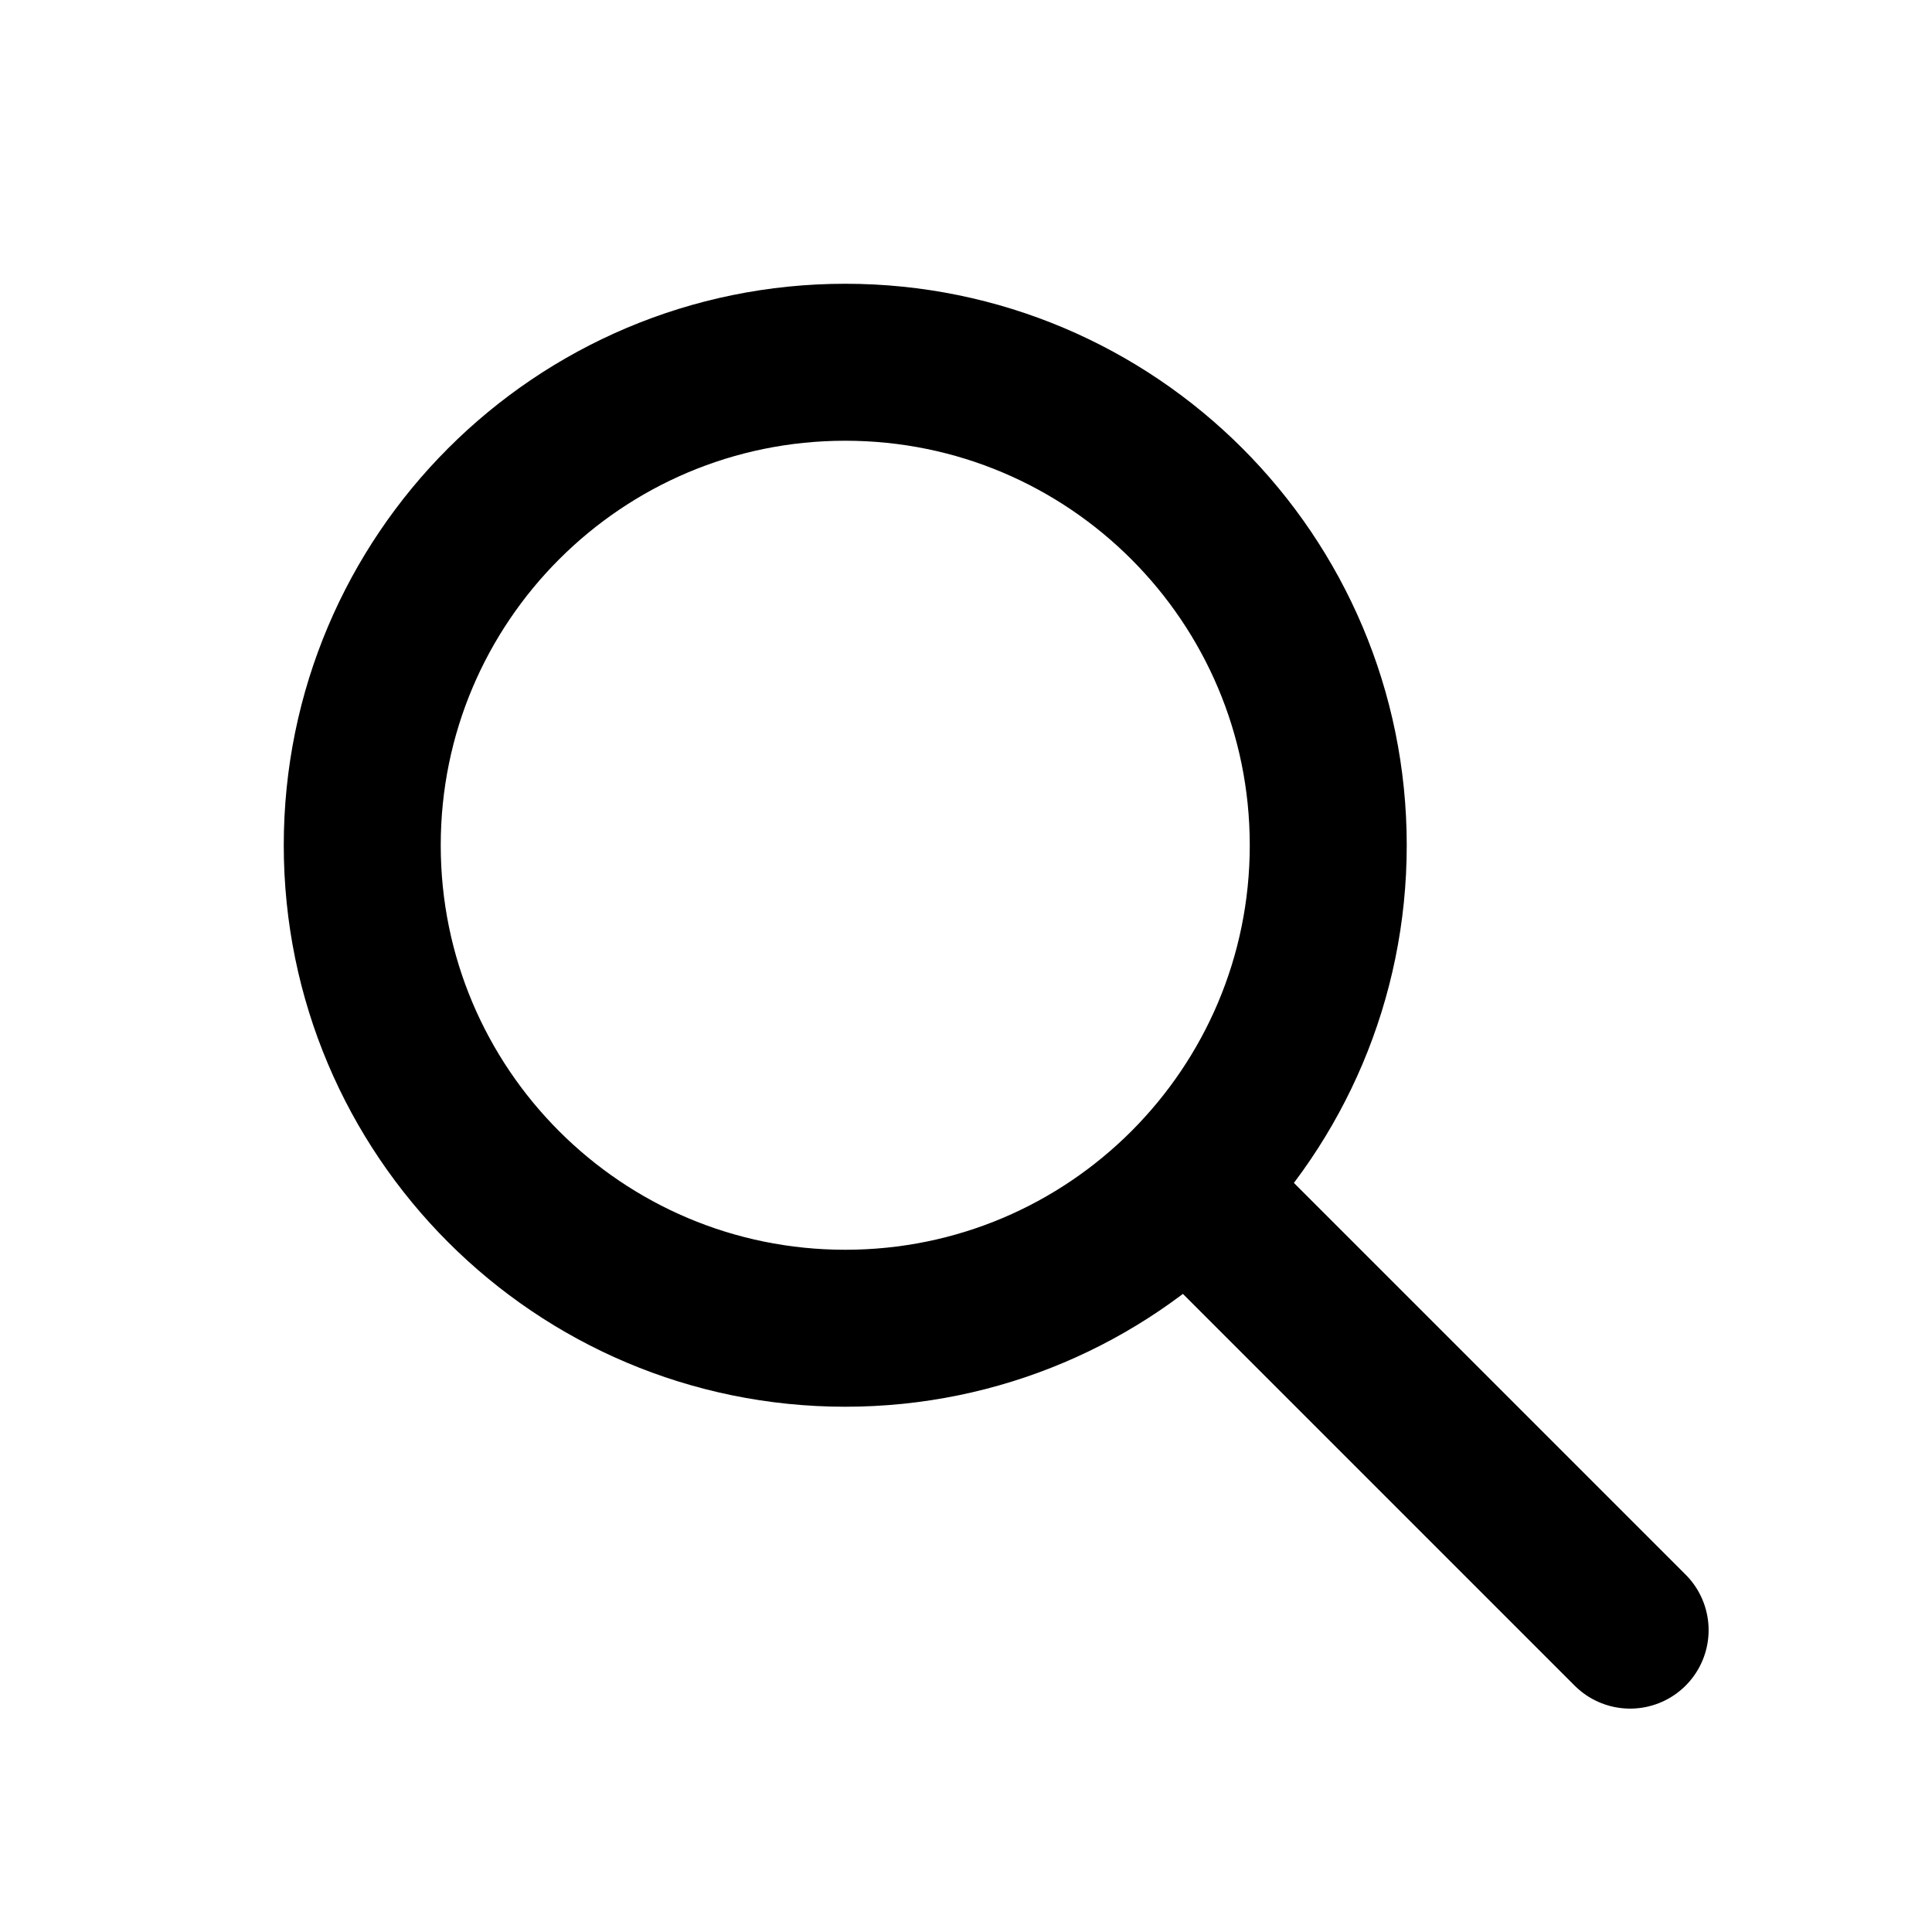
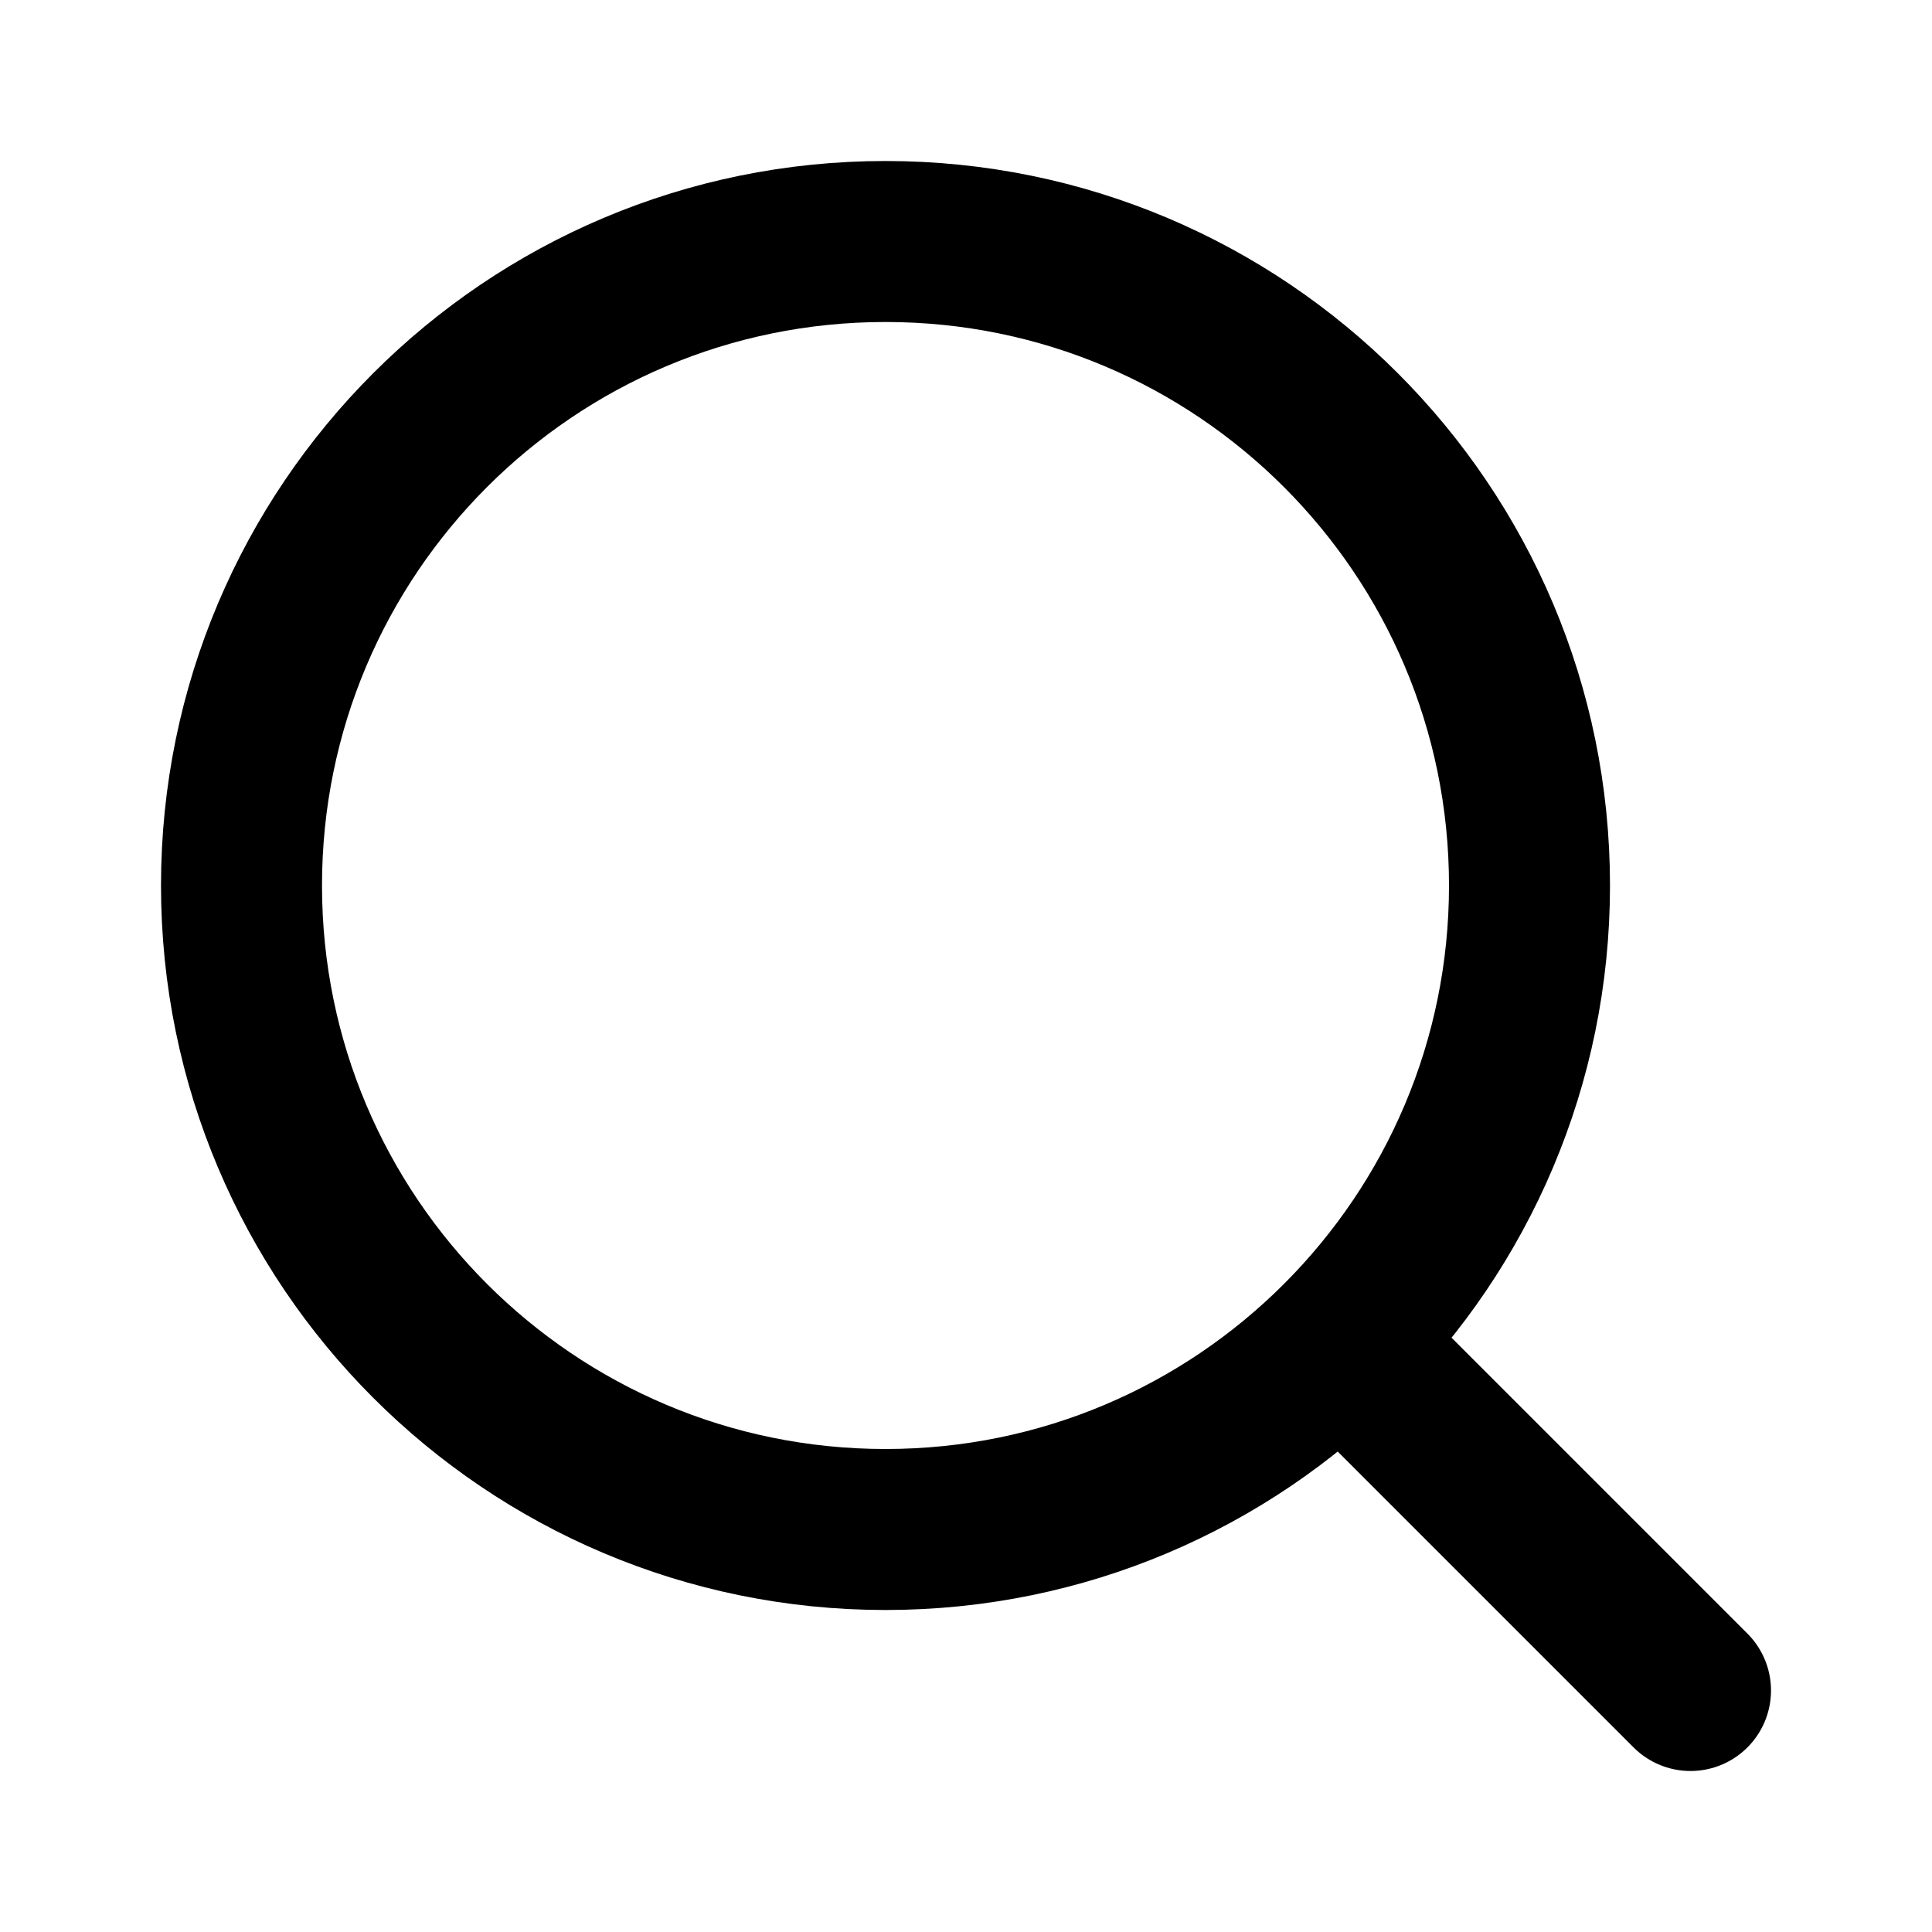
- <svg xmlns="http://www.w3.org/2000/svg" viewBox="0 0 16 16">
-   <circle cx="7" cy="7" r="4" fill="none" stroke="#000" stroke-width="1.3" />
-   <path d="M10 10l3.5 3.5" fill="none" stroke="#000" stroke-width="1.3" stroke-linecap="round" />
+ <svg xmlns="http://www.w3.org/2000/svg" width="24" height="24" viewBox="0 0 24 24" fill="none" stroke="currentColor" stroke-width="2" stroke-linecap="round" stroke-linejoin="round">
+   <path d="m21 21-4.34-4.34" />
+   <circle cx="11" cy="11" r="8" />
</svg>
